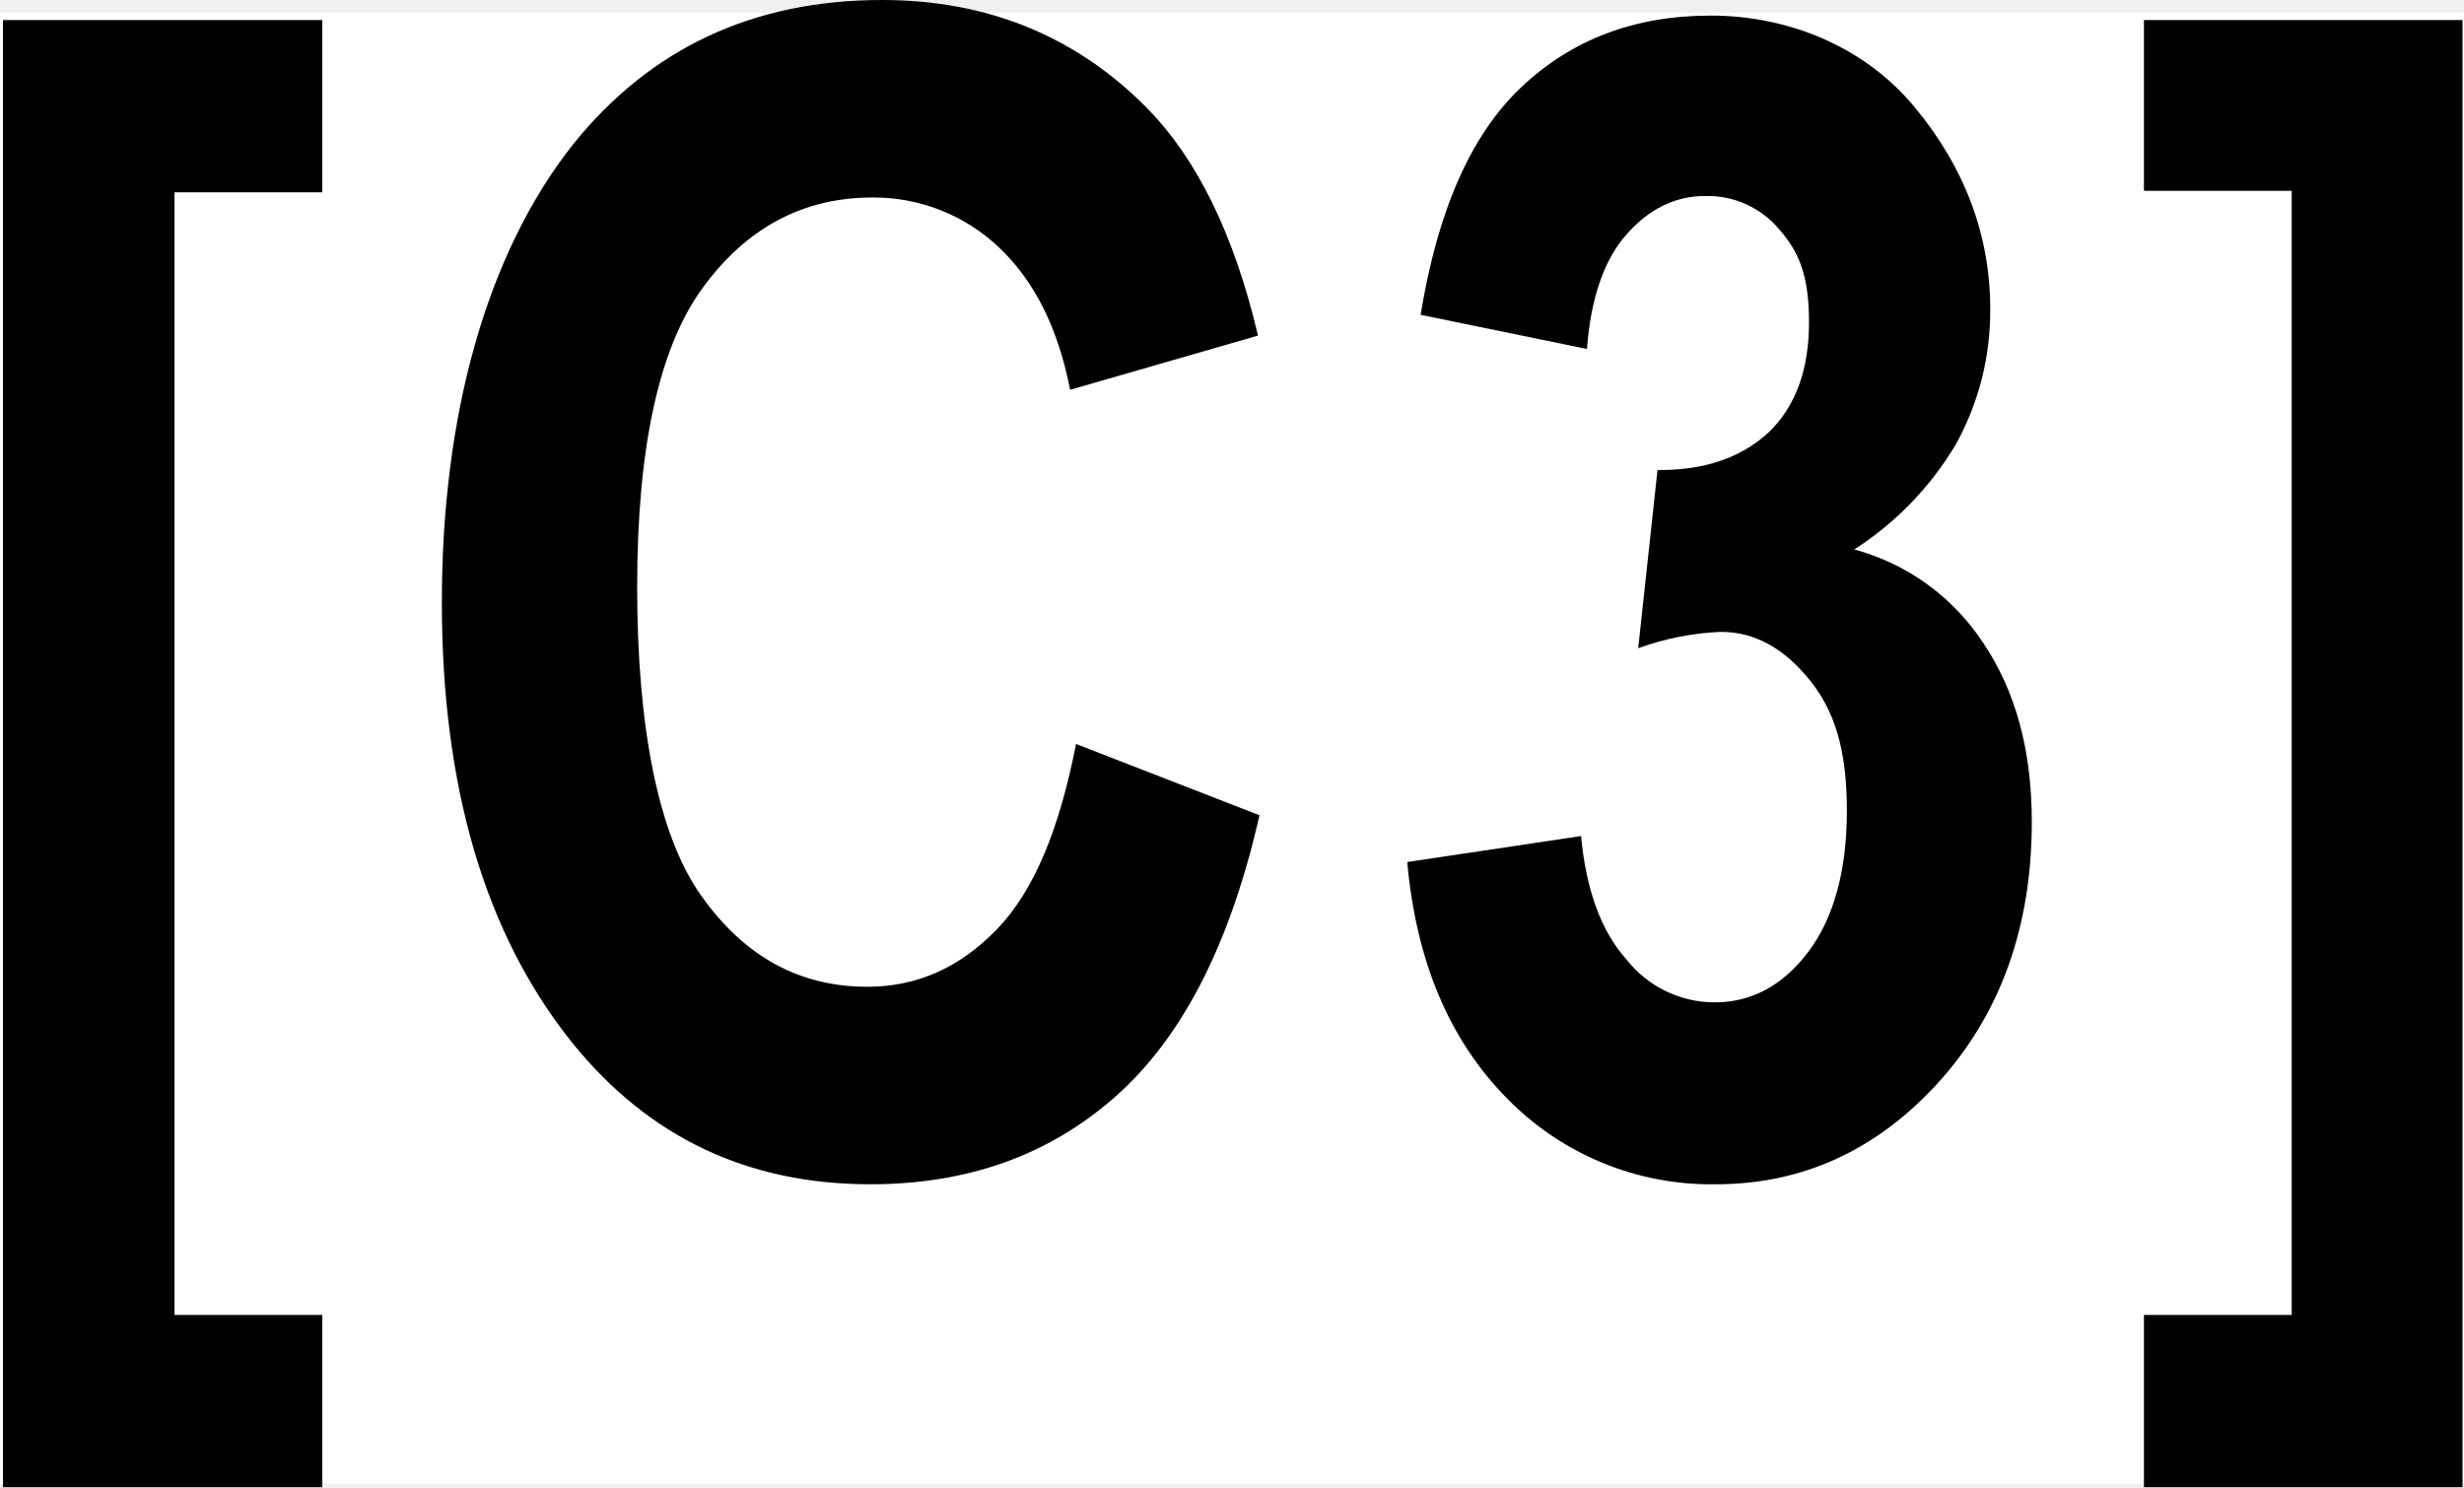
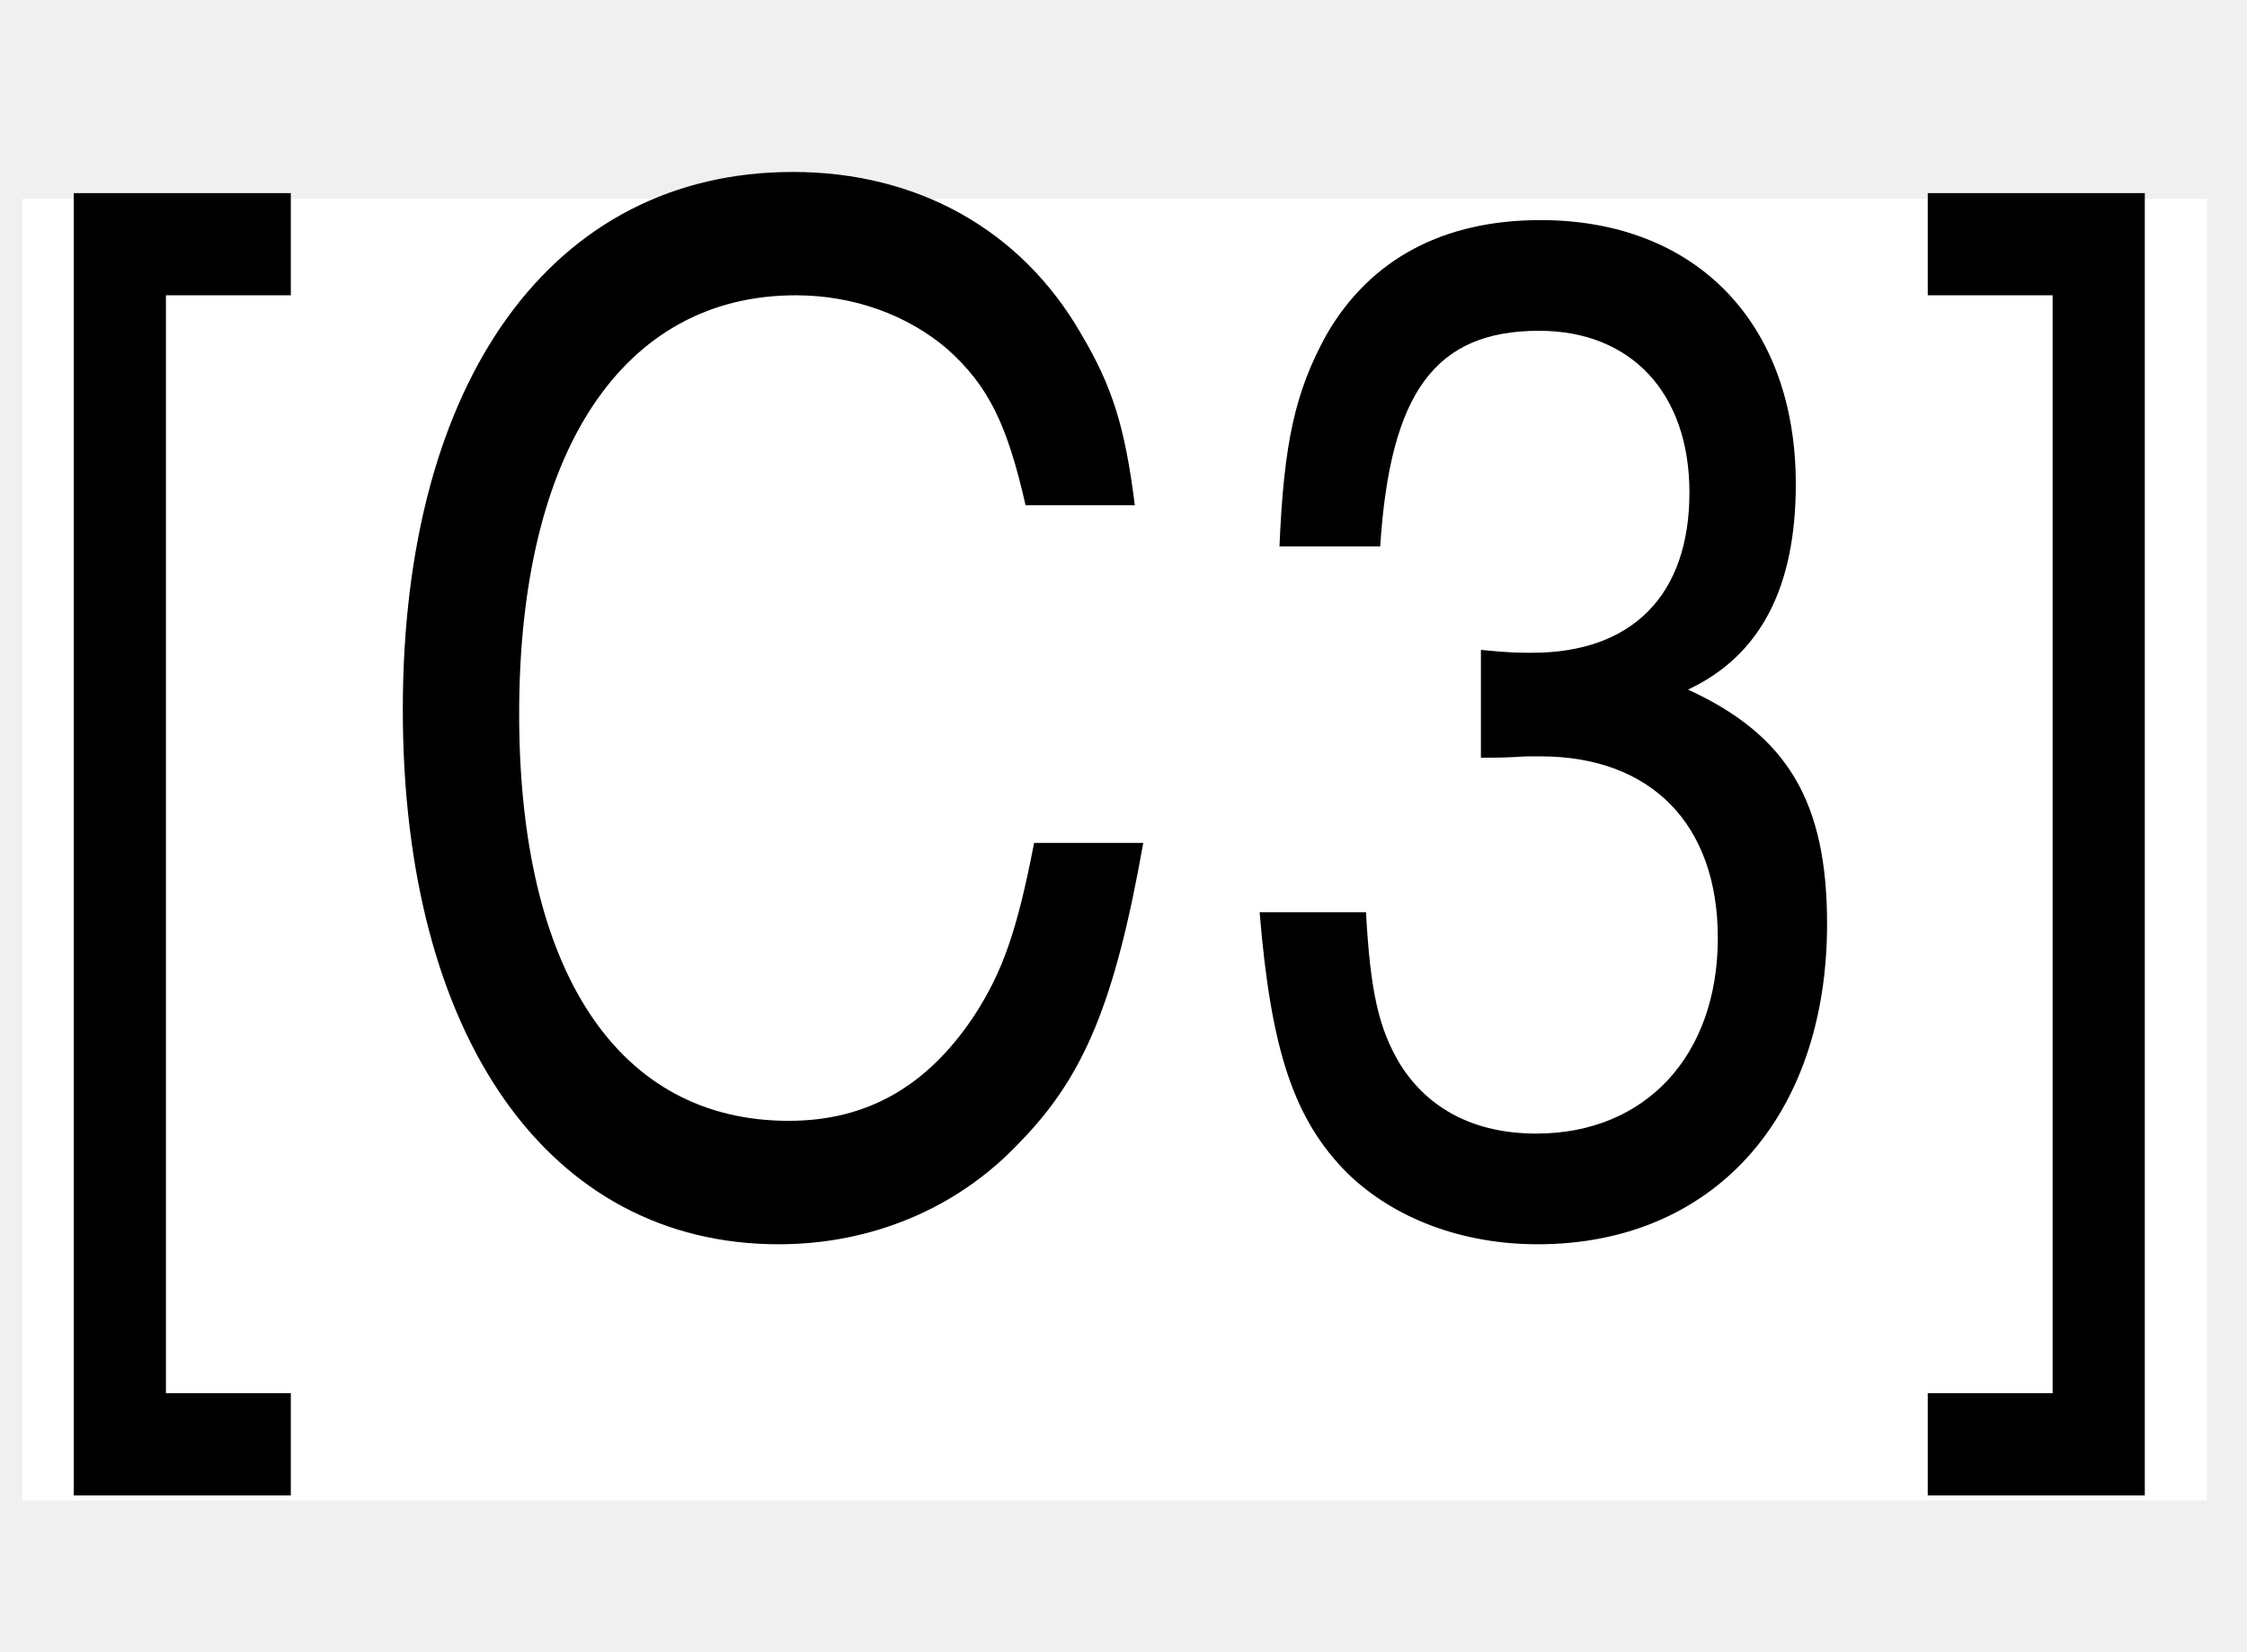
- <svg xmlns="http://www.w3.org/2000/svg" id="Layer_1" data-name="Layer 1" viewBox="0 0 331.8 200.3">
+ <svg xmlns="http://www.w3.org/2000/svg" id="Layer_1" data-name="Layer 1" viewBox="0 0 341.3 250.9">
  <defs>
-     <style>.cls-1{fill:#fff;}</style>
+     <style>.cls-1{fill:#fff;}.cls-2{font-size:215.46px;font-family:ArialNarrow, Arial Narrow;letter-spacing:0.02em;}</style>
  </defs>
-   <rect class="cls-1" y="1.7" width="331.8" height="198.14" />
-   <path d="M925.7,677.2V479.6h43v23.2H948.8V654h19.9v23.2Z" transform="translate(-925.3 -476.9)" />
-   <path d="M1070.2,577.1l24.7,9.6c-3.9,17.2-10.3,29.8-19.3,37.8s-20,11.9-33.1,11.9c-16.5,0-29.8-6.3-40.1-19-11.8-14.7-17.6-34.5-17.6-59.4s5.9-46.8,17.7-61.7c10.4-12.9,24.2-19.4,41.6-19.4,14.2,0,26.1,4.9,35.6,14.5,6.8,6.9,11.8,17.1,15,30.7l-25.3,7.3q-2.4-12.4-9.6-19.2a24.5,24.5,0,0,0-17-6.7c-9.4,0-17,4.1-22.9,12.2s-8.8,21.6-8.8,40.3,2.8,33.3,8.6,41.5,13.2,12.3,22.4,12.3c6.7,0,12.5-2.6,17.5-7.8S1068,588.4,1070.2,577.1Z" transform="translate(-925.3 -476.9)" />
-   <path d="M1114.8,593l23.4-3.5c.7,7.3,2.7,12.8,6.1,16.6a15.1,15.1,0,0,0,11.9,5.8c5,0,9.2-2.3,12.6-6.8s5.2-10.9,5.2-19-1.6-13.4-5-17.6-7.3-6.5-12-6.5a37.3,37.3,0,0,0-11.1,2.2l2.6-24q9.4.1,15-5.1c3.6-3.5,5.4-8.4,5.4-14.8s-1.4-9.5-4-12.5a12.6,12.6,0,0,0-10-4.5c-4.1,0-7.6,1.8-10.6,5.2s-4.8,8.6-5.3,15.4l-22.4-4.6c2.3-14.1,6.8-24.3,13.6-30.7s15.2-9.6,25.5-9.6,20.6,4.1,27.4,12.3,10.2,17.3,10.2,27.2a37,37,0,0,1-4.6,18.2,42.9,42.9,0,0,1-13.7,14.2,30.2,30.2,0,0,1,17.3,12.5c4.4,6.5,6.6,14.5,6.6,24.2,0,14.1-4.2,25.8-12.5,35s-18.4,13.8-30,13.8a38.4,38.4,0,0,1-28.2-11.6C1120.5,617,1116,606.4,1114.8,593Z" transform="translate(-925.3 -476.9)" />
-   <path d="M1256.9,479.6V677.2H1214V654h19.9V502.6H1214v-23Z" transform="translate(-925.3 -476.9)" />
+   <rect class="cls-1" x="3.4" y="30.2" width="331.8" height="197.7" />
+   <text class="cls-2" transform="translate(0 184.9)">[C3]</text>
</svg>
